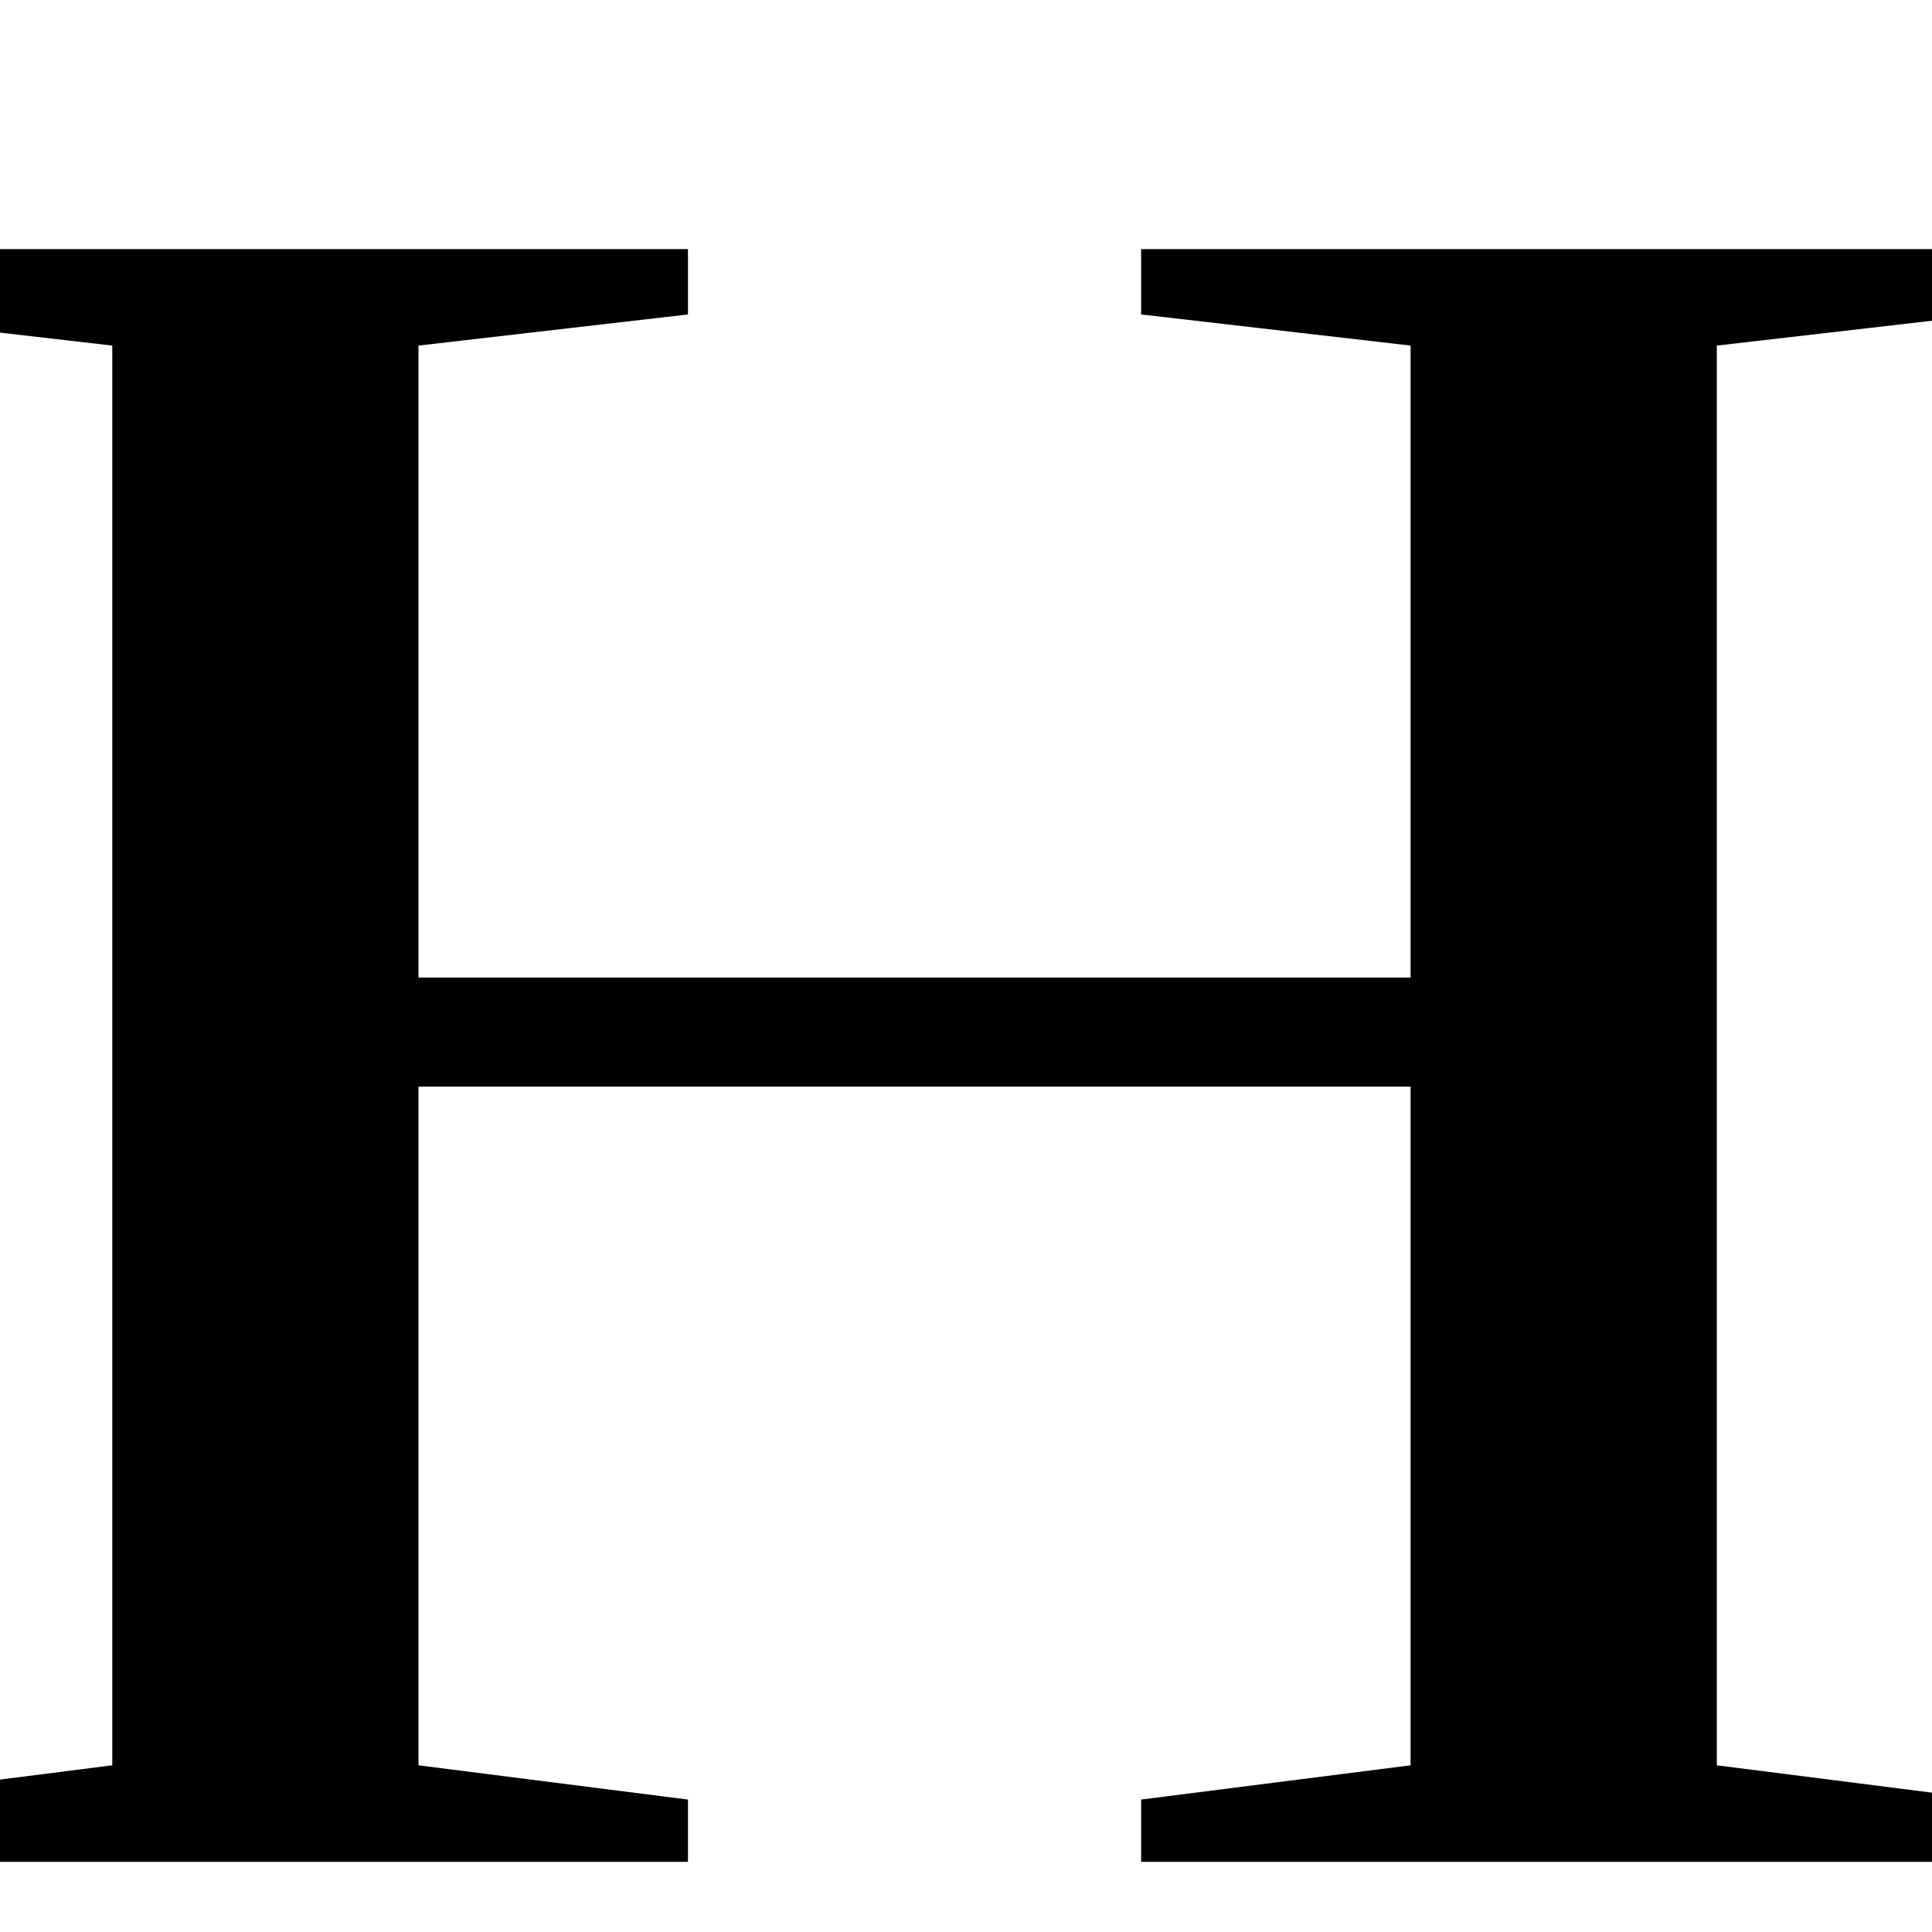
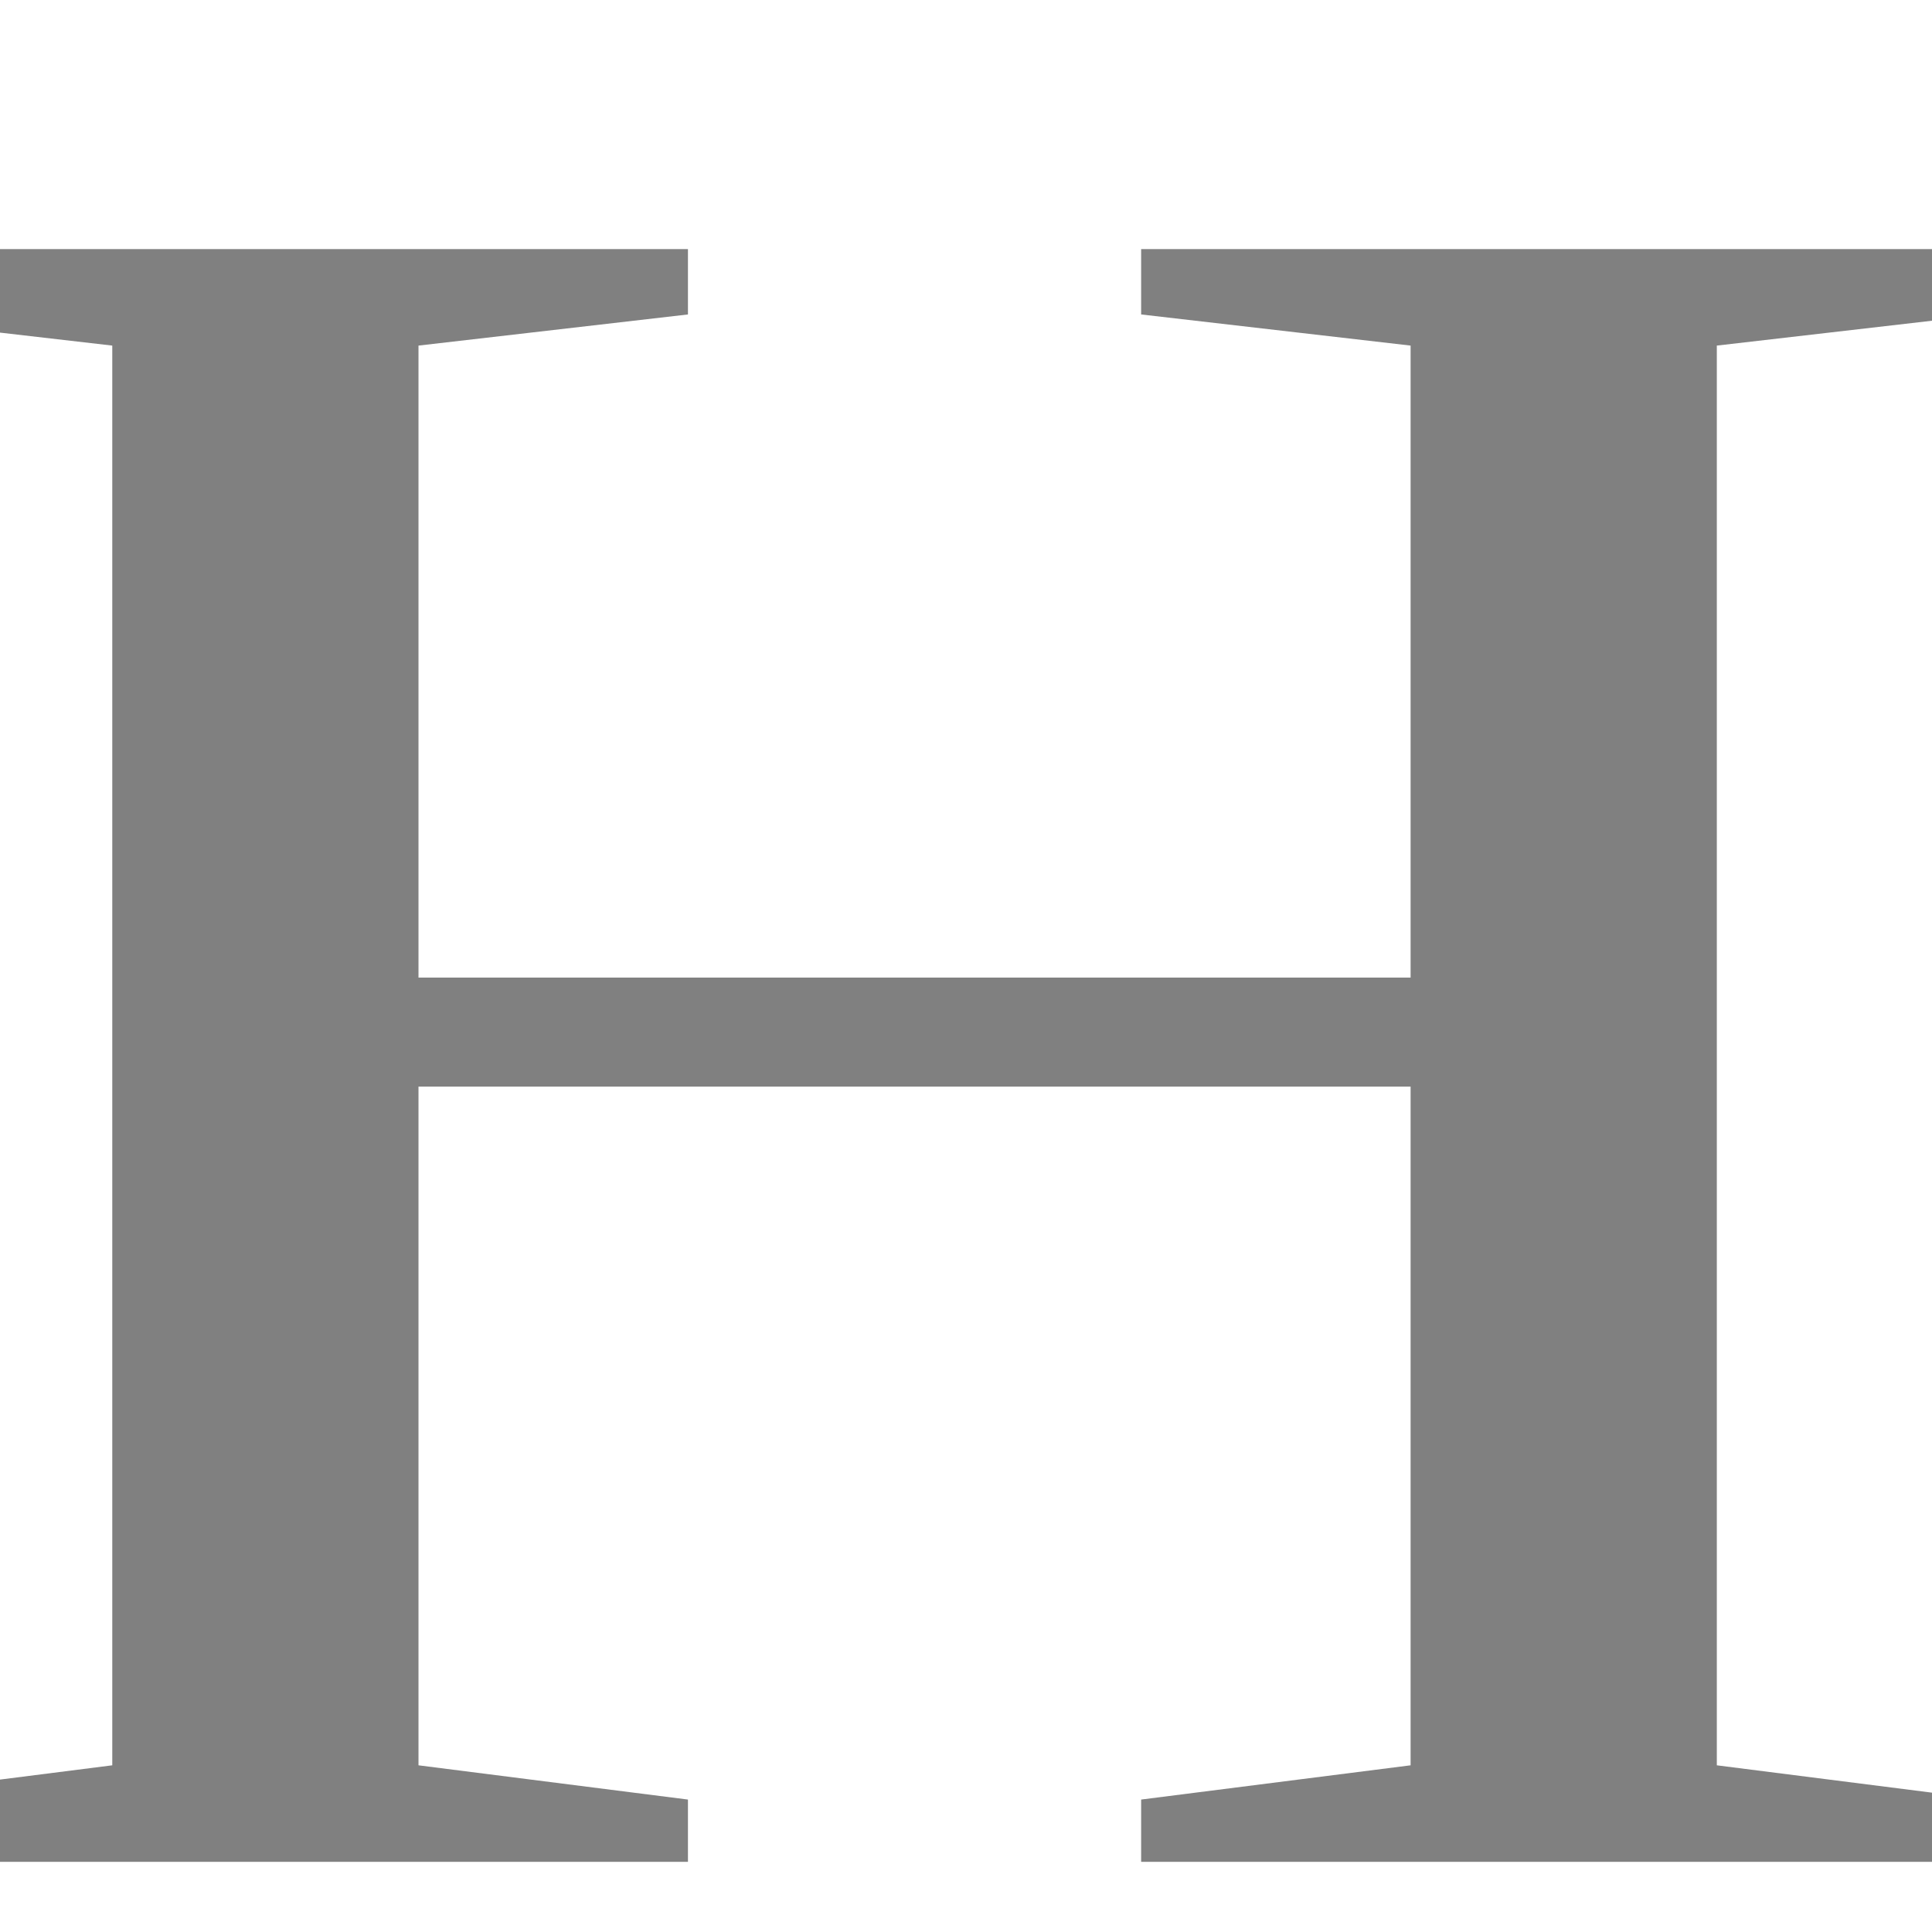
<svg xmlns="http://www.w3.org/2000/svg" width="16" height="16" viewBox="0 0 8.467 8.467" version="1.1" id="svg145">
  <defs id="defs142">
    <rect x="2.602" y="5.317" width="26.417" height="23.815" id="rect10653" />
    <linearGradient id="linearGradient4108">
-       <stop style="stop-color:#000000;stop-opacity:1;" offset="0" id="stop4106" />
+       <stop style="stop-color:gray;stop-opacity:1;" offset="0" id="stop4106" />
    </linearGradient>
    <linearGradient id="linearGradient4033">
-       <stop style="stop-color:#000000;stop-opacity:1;" offset="0" id="stop4031" />
+       <stop style="stop-color:gray;stop-opacity:1;" offset="0" id="stop4031" />
    </linearGradient>
  </defs>
  <g id="layer1">
    <path style="fill:none;fill-opacity:1;stroke:none;stroke-width:0;stroke-dasharray:none;stroke-opacity:1" d="M 3.489,5.291 C 3.22,4.905 2.907,4.454 2.792,4.289 L 2.583,3.99 3.282,3.989 c 0.384,-4.255e-4 1.013,-4.255e-4 1.397,0 L 5.378,3.99 5.169,4.289 C 4.206,5.672 3.983,5.992 3.98,5.992 c -0.001,0 -0.222,-0.316 -0.491,-0.702 z" id="path1254" />
    <path style="fill:none;fill-opacity:1;stroke:none;stroke-width:0;stroke-dasharray:none;stroke-opacity:1" d="M 3.501,5.307 C 3.238,4.93 2.93,4.488 2.816,4.324 2.702,4.16 2.603,4.018 2.595,4.007 l -0.013,-0.019 h 0.291 0.291 l 0.023,0.026 c 0.154,0.18 0.384,0.297 0.663,0.337 0.051,0.007 0.064,0.008 0.167,0.008 0.118,2.076e-4 0.147,-0.002 0.234,-0.018 0.243,-0.045 0.458,-0.161 0.596,-0.321 l 0.028,-0.032 0.252,-1.163e-4 c 0.139,-6.39e-5 0.251,8.946e-4 0.25,0.002 -9.473e-4,0.001 -0.105,0.151 -0.232,0.333 -0.84,1.206 -1.162,1.668 -1.165,1.668 -0.001,0 -0.217,-0.308 -0.48,-0.685 z" id="path4136" />
    <path style="fill:none;fill-opacity:1;stroke:none;stroke-width:0;stroke-dasharray:none;stroke-opacity:1" d="M 3.501,5.307 C 3.238,4.93 2.93,4.488 2.816,4.324 2.702,4.16 2.603,4.018 2.595,4.007 l -0.013,-0.019 h 0.291 0.291 l 0.023,0.026 c 0.154,0.18 0.384,0.297 0.663,0.337 0.051,0.007 0.064,0.008 0.167,0.008 0.118,2.076e-4 0.147,-0.002 0.234,-0.018 0.243,-0.045 0.458,-0.161 0.596,-0.321 l 0.028,-0.032 0.252,-1.163e-4 c 0.139,-6.39e-5 0.251,8.946e-4 0.25,0.002 -9.473e-4,0.001 -0.105,0.151 -0.232,0.333 -0.84,1.206 -1.162,1.668 -1.165,1.668 -0.001,0 -0.217,-0.308 -0.48,-0.685 z" id="path4138" />
    <path style="fill:none;fill-opacity:1;stroke:none;stroke-width:0;stroke-dasharray:none;stroke-opacity:1" d="M 3.501,5.307 C 3.238,4.93 2.93,4.488 2.816,4.324 2.702,4.16 2.603,4.018 2.595,4.007 l -0.013,-0.019 h 0.291 0.291 l 0.023,0.026 c 0.154,0.18 0.384,0.297 0.663,0.337 0.051,0.007 0.064,0.008 0.167,0.008 0.118,2.076e-4 0.147,-0.002 0.234,-0.018 0.243,-0.045 0.458,-0.161 0.596,-0.321 l 0.028,-0.032 0.252,-1.163e-4 c 0.139,-6.39e-5 0.251,8.946e-4 0.25,0.002 -9.473e-4,0.001 -0.105,0.151 -0.232,0.333 -0.84,1.206 -1.162,1.668 -1.165,1.668 -0.001,0 -0.217,-0.308 -0.48,-0.685 z" id="path4140" />
    <path style="fill:none;fill-opacity:1;stroke:none;stroke-width:0;stroke-dasharray:none;stroke-opacity:1" d="M 3.501,5.307 C 3.238,4.93 2.93,4.488 2.816,4.324 2.702,4.16 2.603,4.018 2.595,4.007 l -0.013,-0.019 h 0.291 0.291 l 0.023,0.026 c 0.154,0.18 0.384,0.297 0.663,0.337 0.051,0.007 0.064,0.008 0.167,0.008 0.118,2.076e-4 0.147,-0.002 0.234,-0.018 0.243,-0.045 0.458,-0.161 0.596,-0.321 l 0.028,-0.032 0.252,-1.163e-4 c 0.139,-6.39e-5 0.251,8.946e-4 0.25,0.002 -9.473e-4,0.001 -0.105,0.151 -0.232,0.333 -0.84,1.206 -1.162,1.668 -1.165,1.668 -0.001,0 -0.217,-0.308 -0.48,-0.685 z" id="path4142" />
    <path style="fill:none;fill-opacity:1;stroke:none;stroke-width:0;stroke-dasharray:none;stroke-opacity:1" d="M 3.501,5.307 C 3.238,4.93 2.93,4.488 2.816,4.324 2.702,4.16 2.603,4.018 2.595,4.007 l -0.013,-0.019 h 0.291 0.291 l 0.023,0.026 c 0.154,0.18 0.384,0.297 0.663,0.337 0.051,0.007 0.064,0.008 0.167,0.008 0.118,2.076e-4 0.147,-0.002 0.234,-0.018 0.243,-0.045 0.458,-0.161 0.596,-0.321 l 0.028,-0.032 0.252,-1.163e-4 c 0.139,-6.39e-5 0.251,8.946e-4 0.25,0.002 -9.473e-4,0.001 -0.105,0.151 -0.232,0.333 -0.84,1.206 -1.162,1.668 -1.165,1.668 -0.001,0 -0.217,-0.308 -0.48,-0.685 z" id="path4144" />
    <path style="fill:none;fill-opacity:1;stroke:none;stroke-width:0;stroke-dasharray:none;stroke-opacity:1" d="M 3.501,5.307 C 3.238,4.93 2.93,4.488 2.816,4.324 2.702,4.16 2.603,4.018 2.595,4.007 l -0.013,-0.019 h 0.291 0.291 l 0.023,0.026 c 0.154,0.18 0.384,0.297 0.663,0.337 0.051,0.007 0.064,0.008 0.167,0.008 0.118,2.076e-4 0.147,-0.002 0.234,-0.018 0.243,-0.045 0.458,-0.161 0.596,-0.321 l 0.028,-0.032 0.252,-1.163e-4 c 0.139,-6.39e-5 0.251,8.946e-4 0.25,0.002 -9.473e-4,0.001 -0.105,0.151 -0.232,0.333 -0.84,1.206 -1.162,1.668 -1.165,1.668 -0.001,0 -0.217,-0.308 -0.48,-0.685 z" id="path4146" />
-     <circle id="path10405" style="fill:#000000;stroke:#000000;stroke-width:0.265" cx="4.101" cy="5.178" r="0" />
-     <text xml:space="preserve" transform="scale(0.2645833)" id="text10651" style="fill:#000000;fill-opacity:1;stroke:none;stroke-opacity:1;stroke-width:0;stroke-dasharray:none;white-space:pre;shape-inside:url(#rect10653)" />
-     <text xml:space="preserve" style="font-size:12.361px;fill:#000000;fill-opacity:1;stroke:none;stroke-width:0;stroke-dasharray:none;stroke-opacity:1" x="-0.962" y="9.343" id="text10711" transform="scale(1.145143,0.8732531)">
+     <circle id="path10405" style="fill:gray;stroke:gray;stroke-width:0.265" cx="4.101" cy="5.178" r="0" />
+     <text xml:space="preserve" transform="scale(0.2645833)" id="text10651" style="fill:gray;fill-opacity:1;stroke:none;stroke-opacity:1;stroke-width:0;stroke-dasharray:none;white-space:pre;shape-inside:url(#rect10653)" />
+     <text xml:space="preserve" style="font-size:12.361px;fill:gray;fill-opacity:1;stroke:none;stroke-width:0;stroke-dasharray:none;stroke-opacity:1" x="-0.962" y="9.343" id="text10711" transform="scale(1.145143,0.8732531)">
      <tspan id="tspan10709" style="stroke-width:0" x="-0.962" y="9.343">H</tspan>
    </text>
  </g>
</svg>
